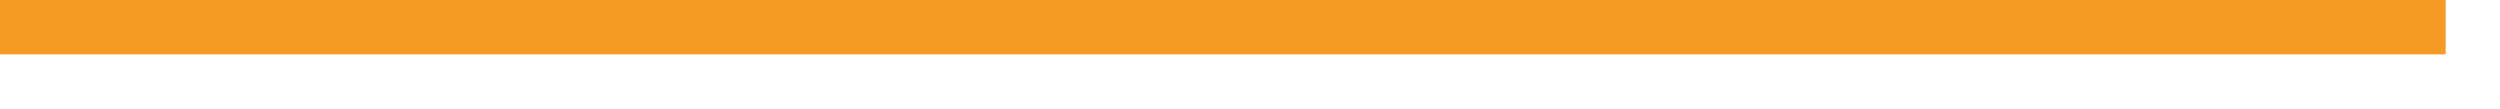
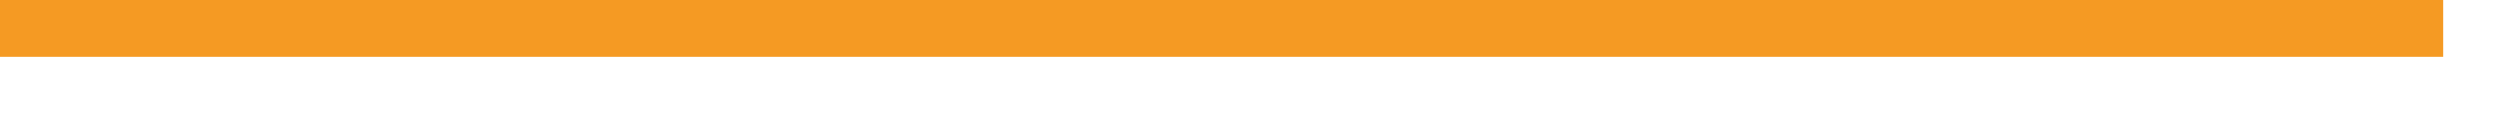
- <svg xmlns="http://www.w3.org/2000/svg" version="1.1" width="46px" height="2px">
-   <g transform="matrix(1 0 0 1 -415 -268 )">
-     <path d="M 415 268.5  L 460 268.5  " stroke-width="1" stroke="#f59a23" fill="none" />
+ <svg xmlns="http://www.w3.org/2000/svg" version="1.1" width="44px" height="2px">
+   <g transform="matrix(1 0 0 1 -422 -230 )">
+     <path d="M 422 230.5  L 465 230.5  " stroke-width="1" stroke="#f59a23" fill="none" />
  </g>
</svg>
